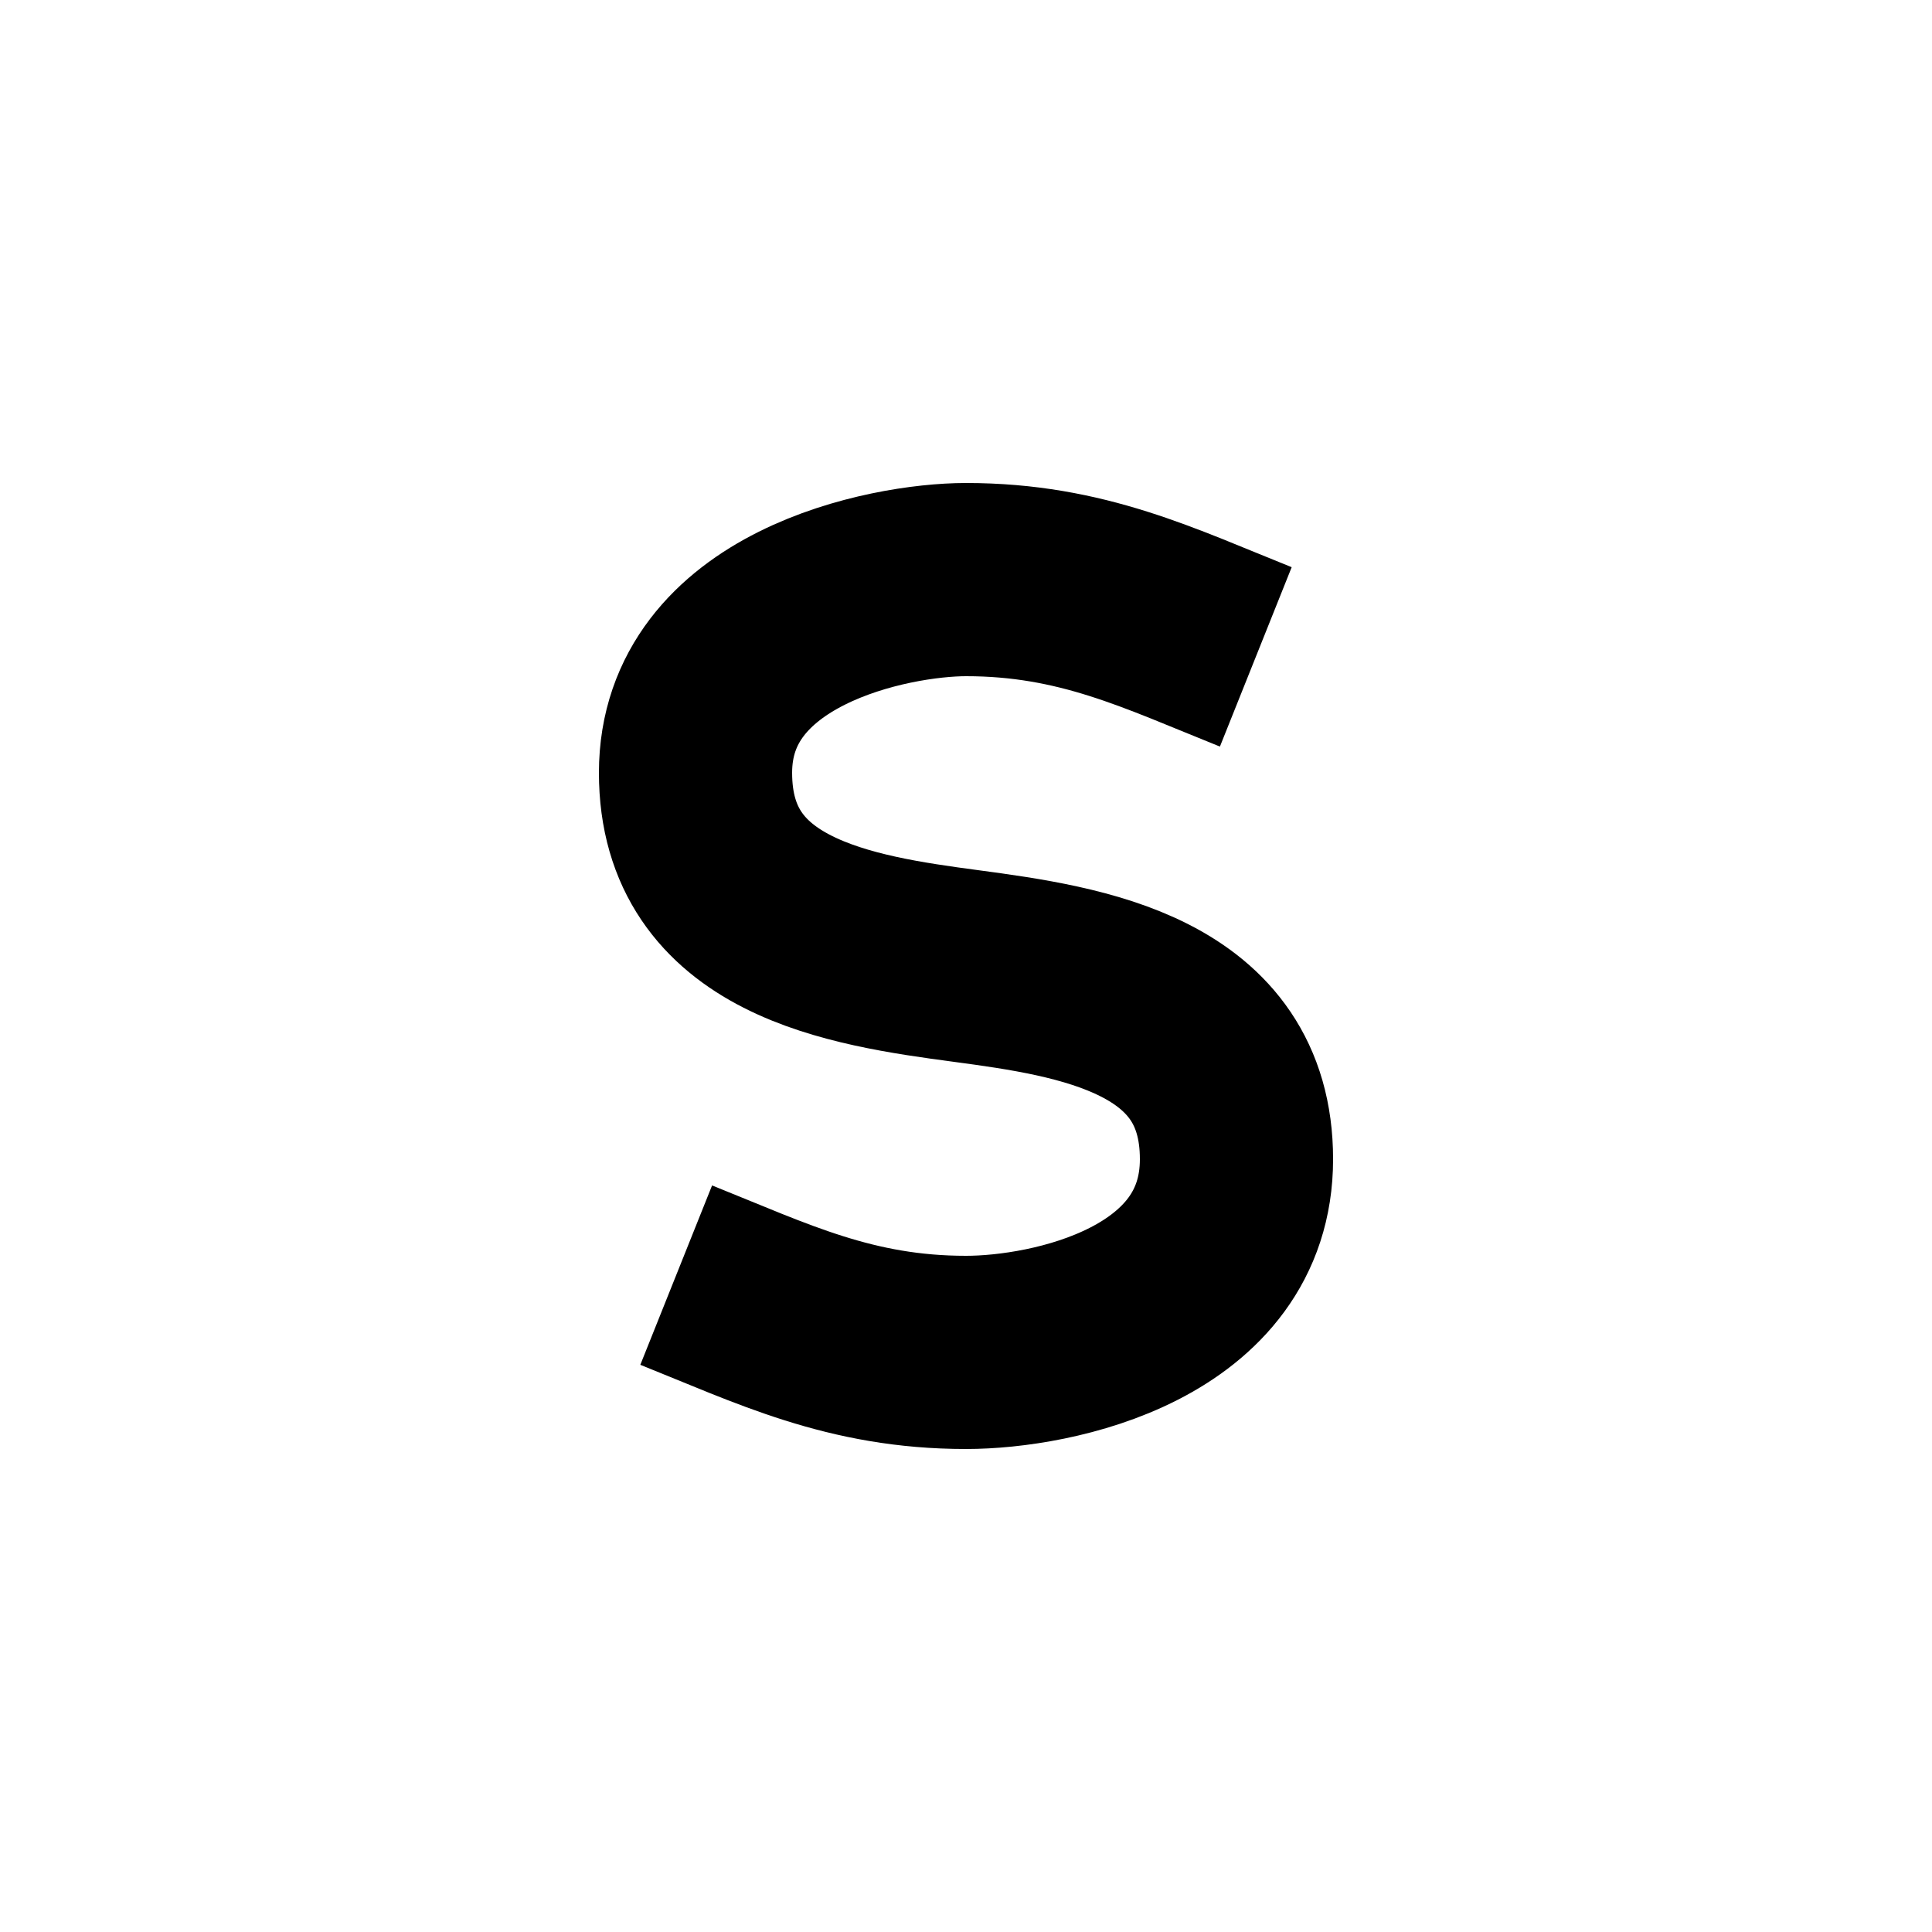
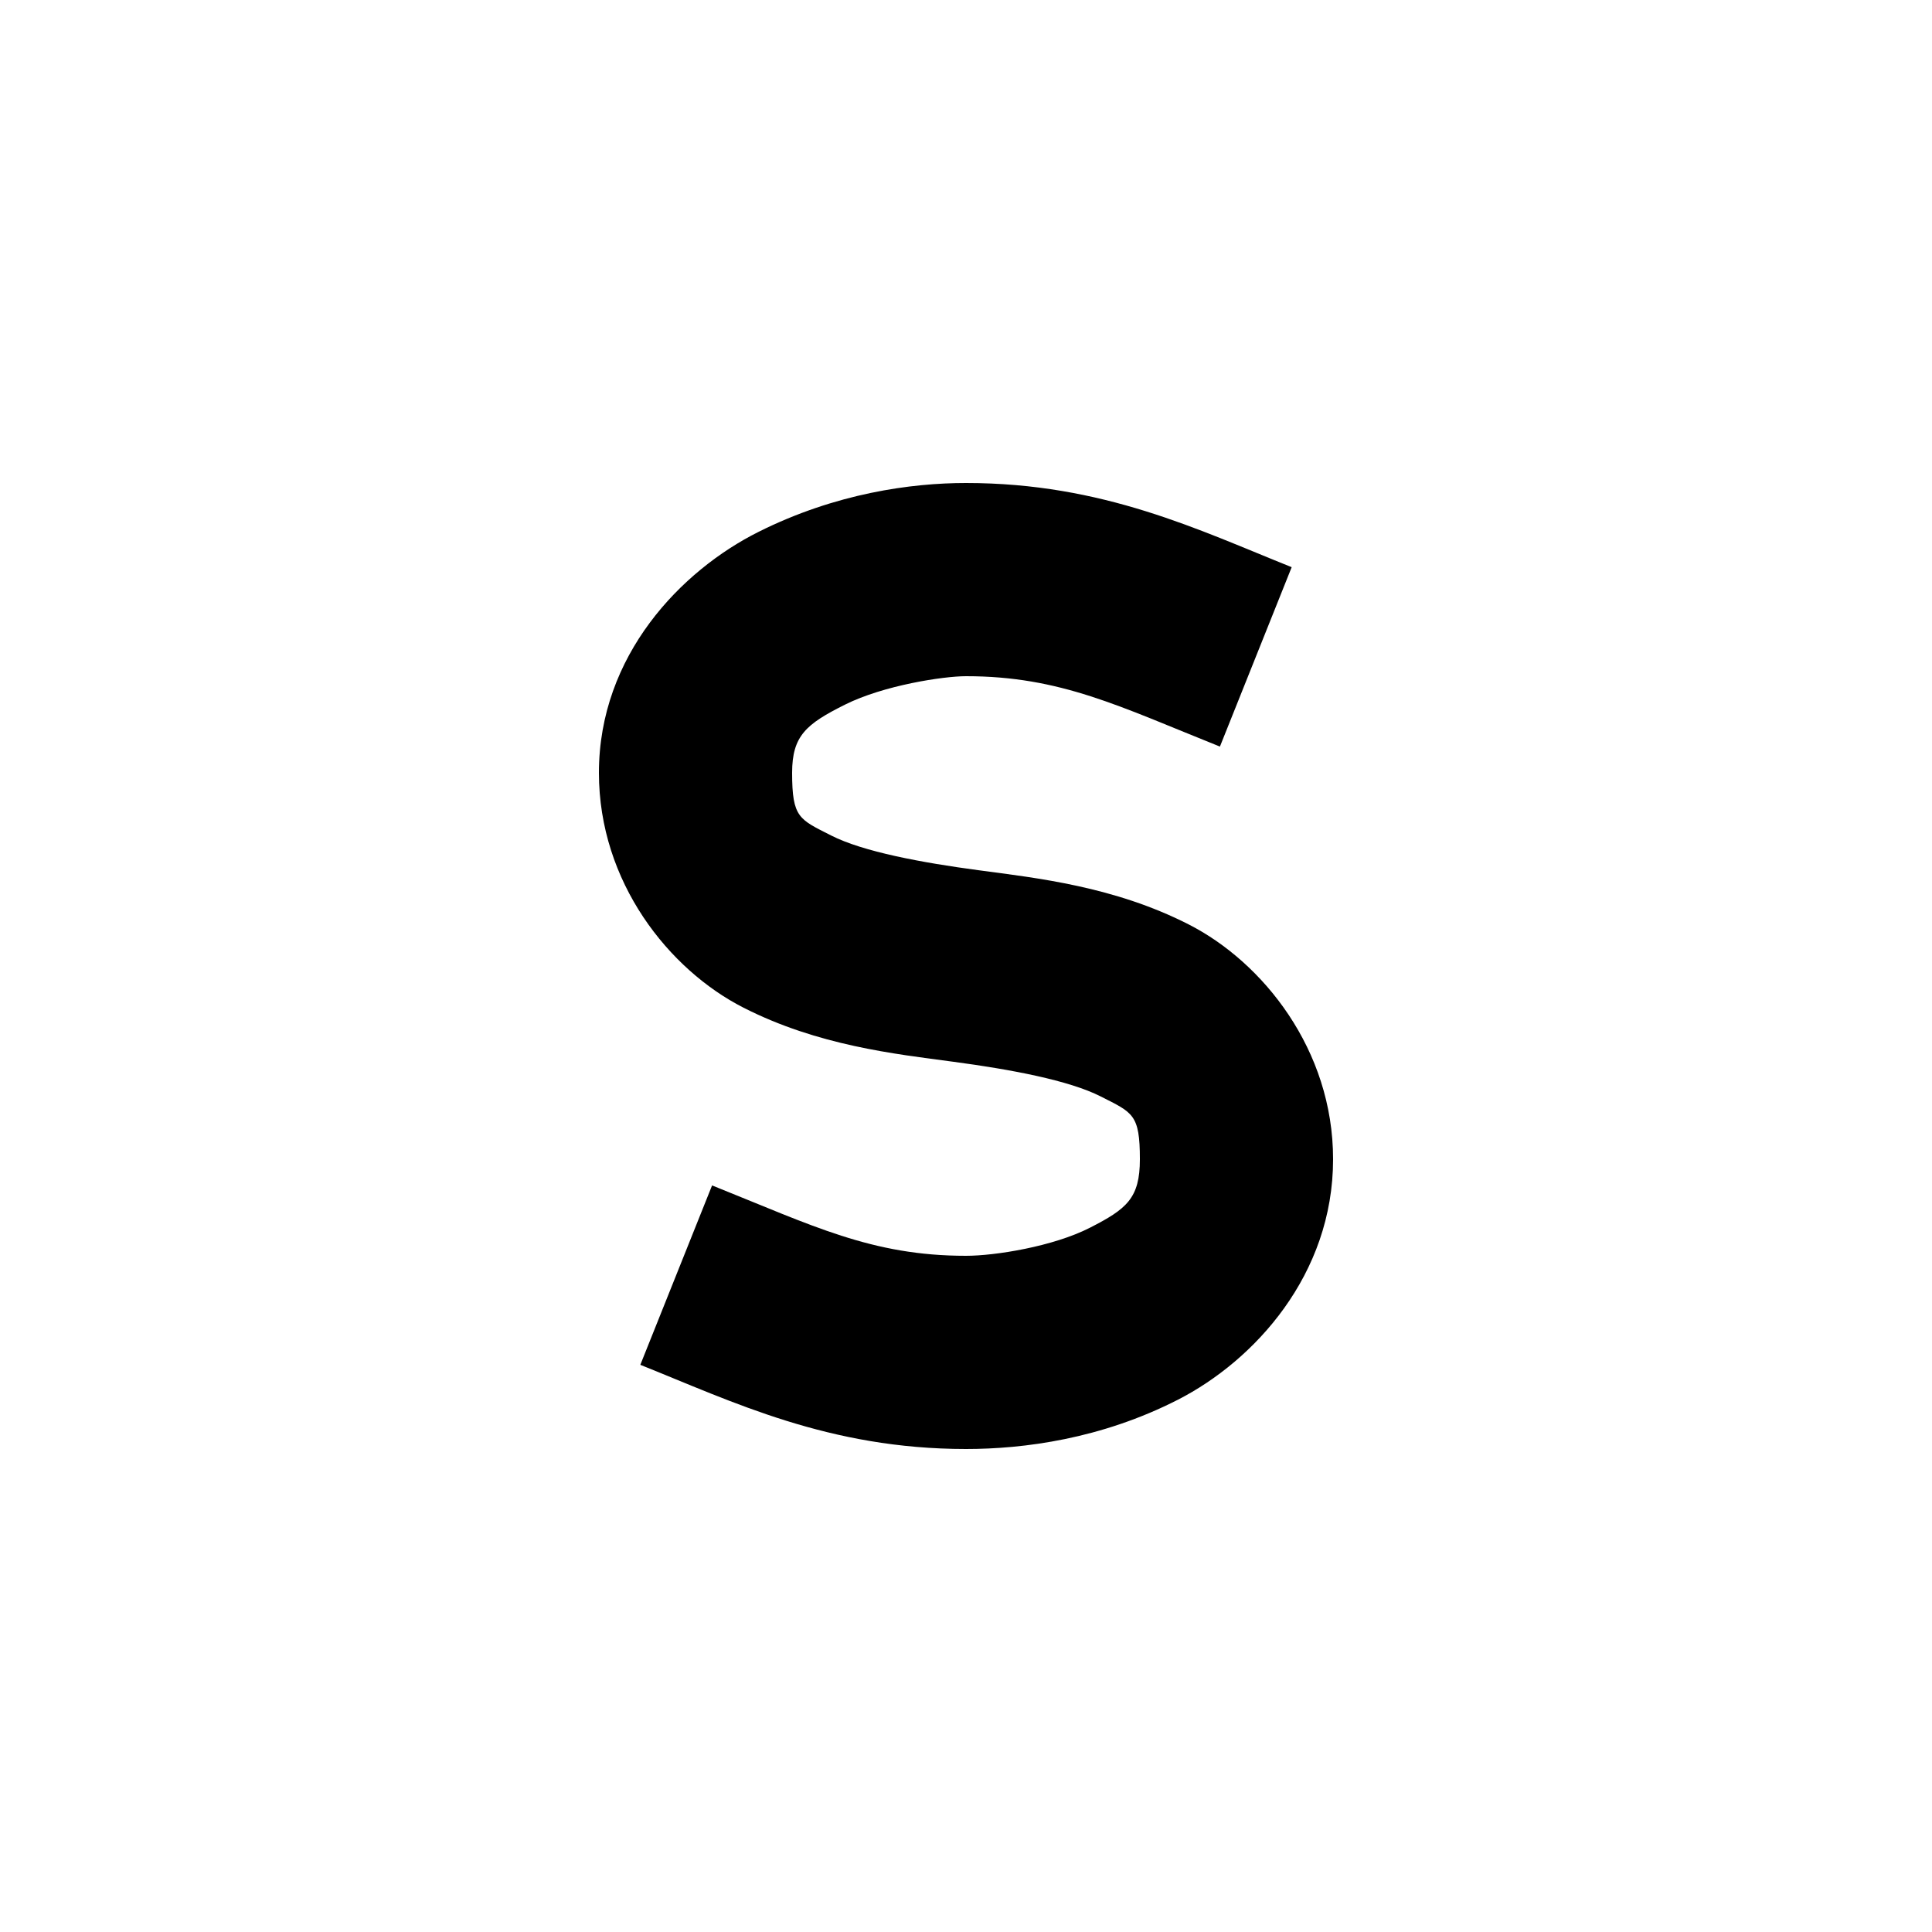
<svg xmlns="http://www.w3.org/2000/svg" viewBox="0 0 100 100">
-   <path fill="none" stroke="currentColor" stroke-width="20" transform="translate(50,50) scale(0.5) translate(-50,-50)" d="       M 80 18       C 70 14 62 10 50 10       C 42 10 22 14 22 30       C 22 46 38 48.4 50 50       C 62 51.6 78 54 78 70       C 78 86 59 90 50 90       C 38 90 30 86 20 82     " />
+   <path fill="currentColor" d="       M 50 25       C 47.167 25 43.257 25.531 39.264 27.528       C 35.27 29.525 31 33.917 31 40       C 31 45.667 34.632 50.196 38.481 52.156       C 42.331 54.116 46.303 54.551 49.339 54.956       C 52.303 55.351 55.331 55.916 56.981 56.756       C 58.632 57.596 59 57.667 59 60       C 59 62.021 58.32 62.574 56.414 63.547       C 54.508 64.52 51.509 65 50 65       C 45.111 65 42.071 63.443 36.857 61.357       L 33.143 70.643       C 37.929 72.557 42.889 75 50 75       C 52.991 75 56.992 74.48 60.961 72.453       C 64.93 70.426 69 65.979 69 60       C 69 54.333 65.368 49.804 61.519 47.844       C 57.669 45.884 53.697 45.449 50.661 45.044       C 47.697 44.649 44.669 44.084 43.019 43.244       C 41.368 42.404 41 42.333 41 40       C 41 38.083 41.73 37.475 43.736 36.472       C 45.743 35.469 48.833 35 50 35       C 54.889 35 57.929 36.557 63.143 38.643       L 66.857 29.357       C 62.071 27.443 57.111 25 50 25       Z     " />
</svg>
